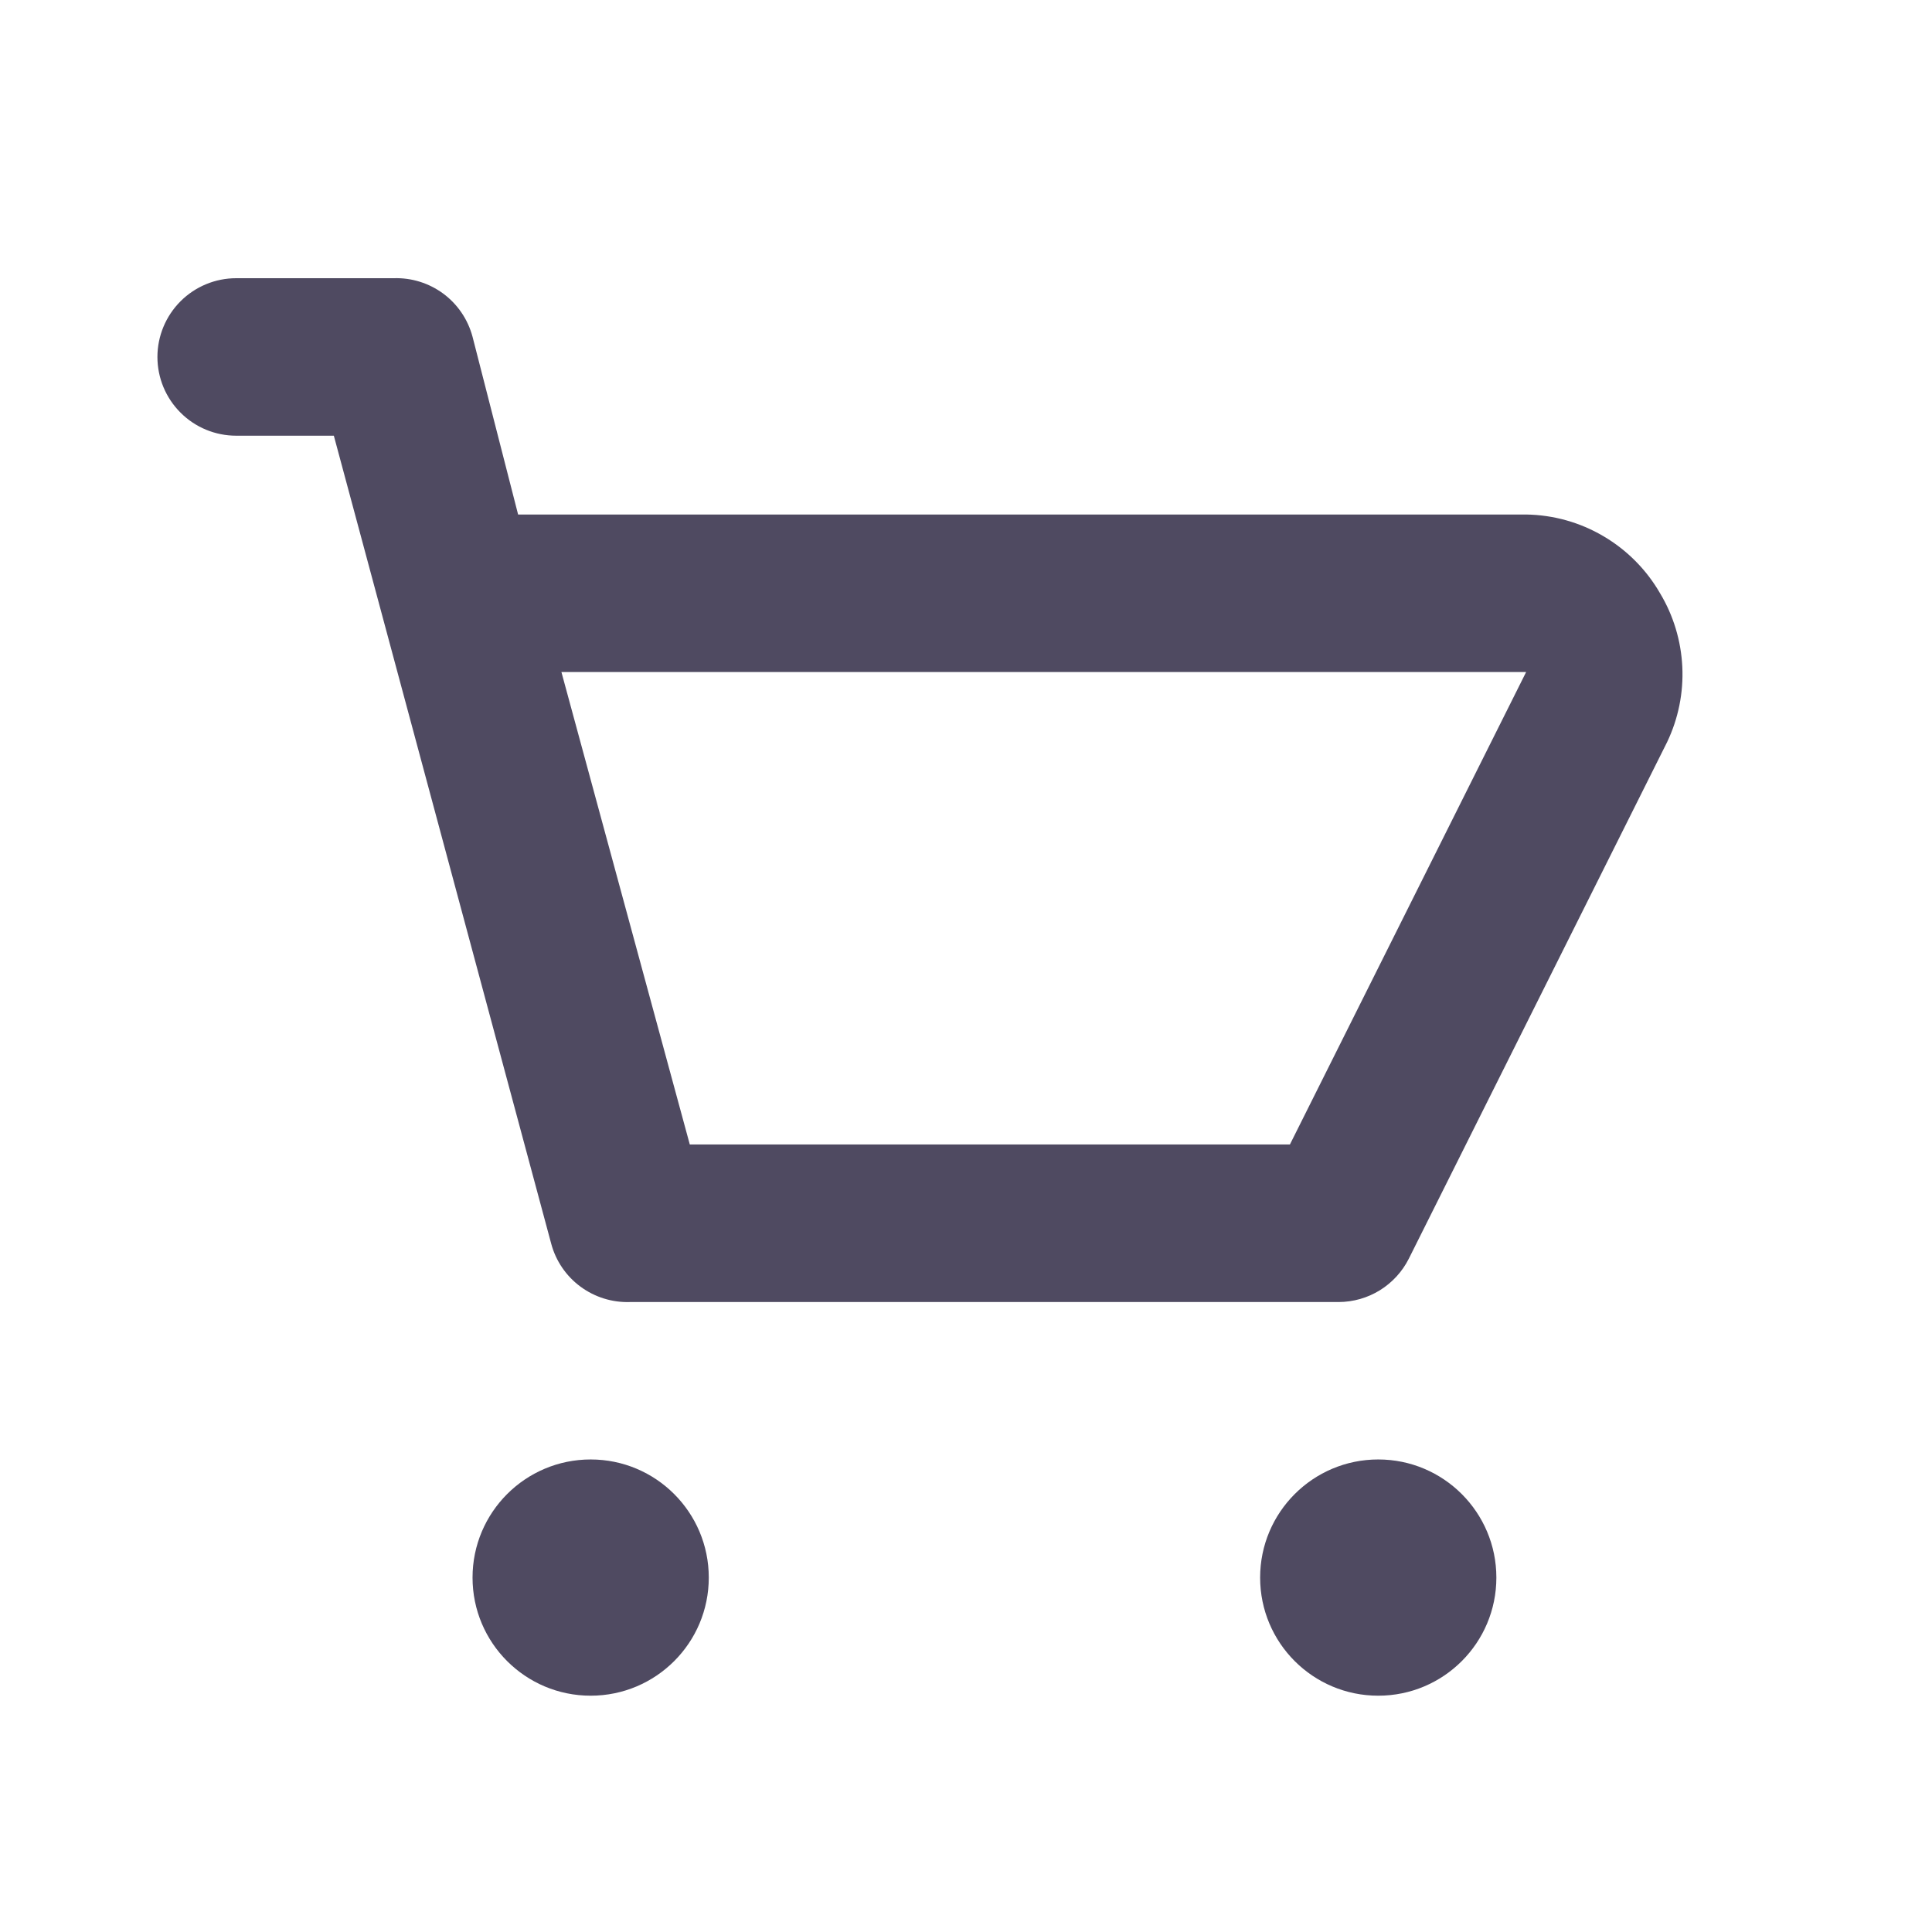
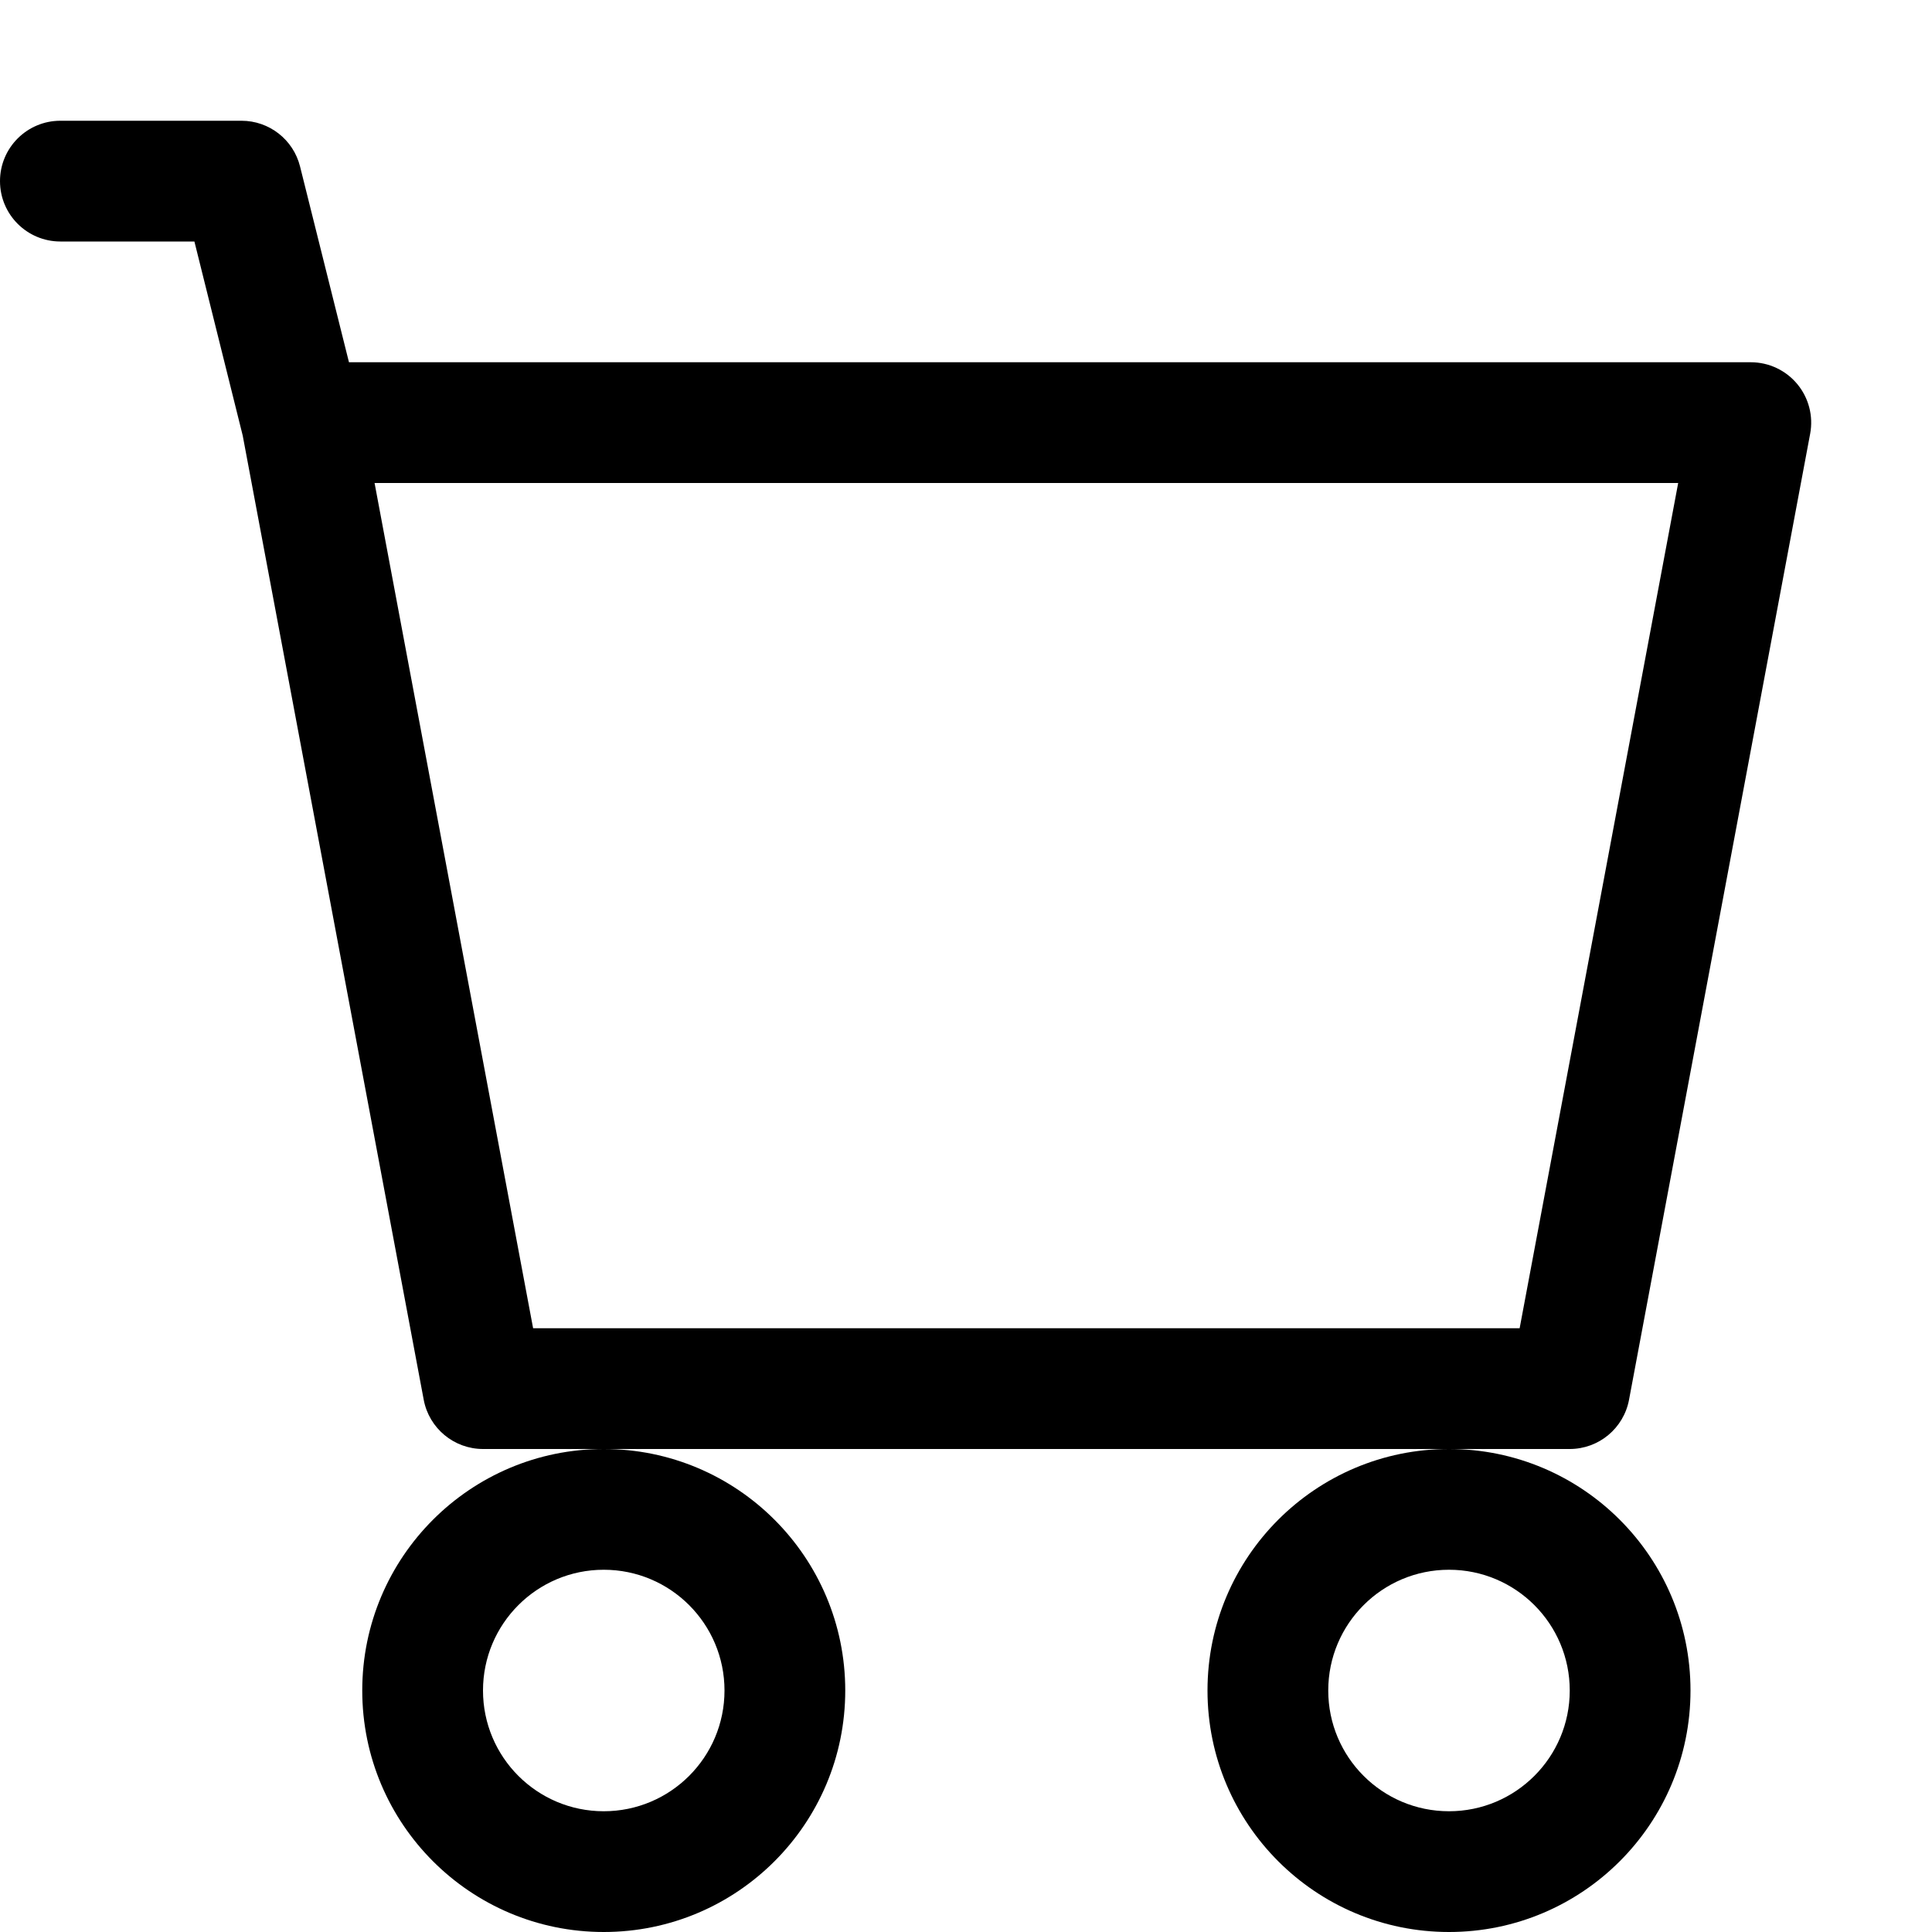
- <svg xmlns="http://www.w3.org/2000/svg" width="29" height="29" viewBox="0 0 29 29" fill="none">
-   <g id="eva:shopping-cart-outline">
-     <path id="Vector" d="M24.918 8.905C24.714 8.551 24.421 8.256 24.069 8.049C23.717 7.841 23.317 7.729 22.908 7.723H7.777L7.092 5.051C7.022 4.793 6.868 4.566 6.653 4.407C6.439 4.249 6.176 4.167 5.91 4.176H3.545C3.232 4.176 2.931 4.301 2.71 4.522C2.488 4.744 2.363 5.045 2.363 5.358C2.363 5.672 2.488 5.973 2.71 6.194C2.931 6.416 3.232 6.54 3.545 6.54H5.011L8.274 18.669C8.343 18.927 8.498 19.154 8.712 19.312C8.927 19.471 9.189 19.553 9.456 19.544H20.095C20.313 19.543 20.527 19.482 20.713 19.367C20.898 19.252 21.049 19.088 21.147 18.893L25.024 11.139C25.192 10.787 25.271 10.398 25.252 10.008C25.233 9.619 25.119 9.239 24.918 8.905ZM19.362 17.179H10.354L8.427 10.087H22.908L19.362 17.179Z" fill="#4F4A61" />
-     <path id="Vector_2" d="M8.866 25.453C9.845 25.453 10.639 24.66 10.639 23.68C10.639 22.701 9.845 21.907 8.866 21.907C7.887 21.907 7.093 22.701 7.093 23.68C7.093 24.66 7.887 25.453 8.866 25.453Z" fill="#4F4A61" />
-     <path id="Vector_3" d="M20.688 25.453C21.667 25.453 22.461 24.66 22.461 23.68C22.461 22.701 21.667 21.907 20.688 21.907C19.709 21.907 18.915 22.701 18.915 23.68C18.915 24.66 19.709 25.453 20.688 25.453Z" fill="#4F4A61" />
-   </g>
+ <svg xmlns="http://www.w3.org/2000/svg" width="24" height="24" fill="currentColor" class="bi bi-cart" viewBox="0 0 16 16">
+   <path d="M0 1.5A.5.5 0 0 1 .5 1H2a.5.5 0 0 1 .485.379L2.89 3H14.5a.5.5 0 0 1 .491.592l-1.5 8A.5.5 0 0 1 13 12H4a.5.5 0 0 1-.491-.408L2.01 3.607 1.61 2H.5a.5.5 0 0 1-.5-.5M3.102 4l1.313 7h8.17l1.313-7zM5 12a2 2 0 1 0 0 4 2 2 0 0 0 0-4m7 0a2 2 0 1 0 0 4 2 2 0 0 0 0-4m-7 1a1 1 0 1 1 0 2 1 1 0 0 1 0-2m7 0a1 1 0 1 1 0 2 1 1 0 0 1 0-2" />
</svg>
